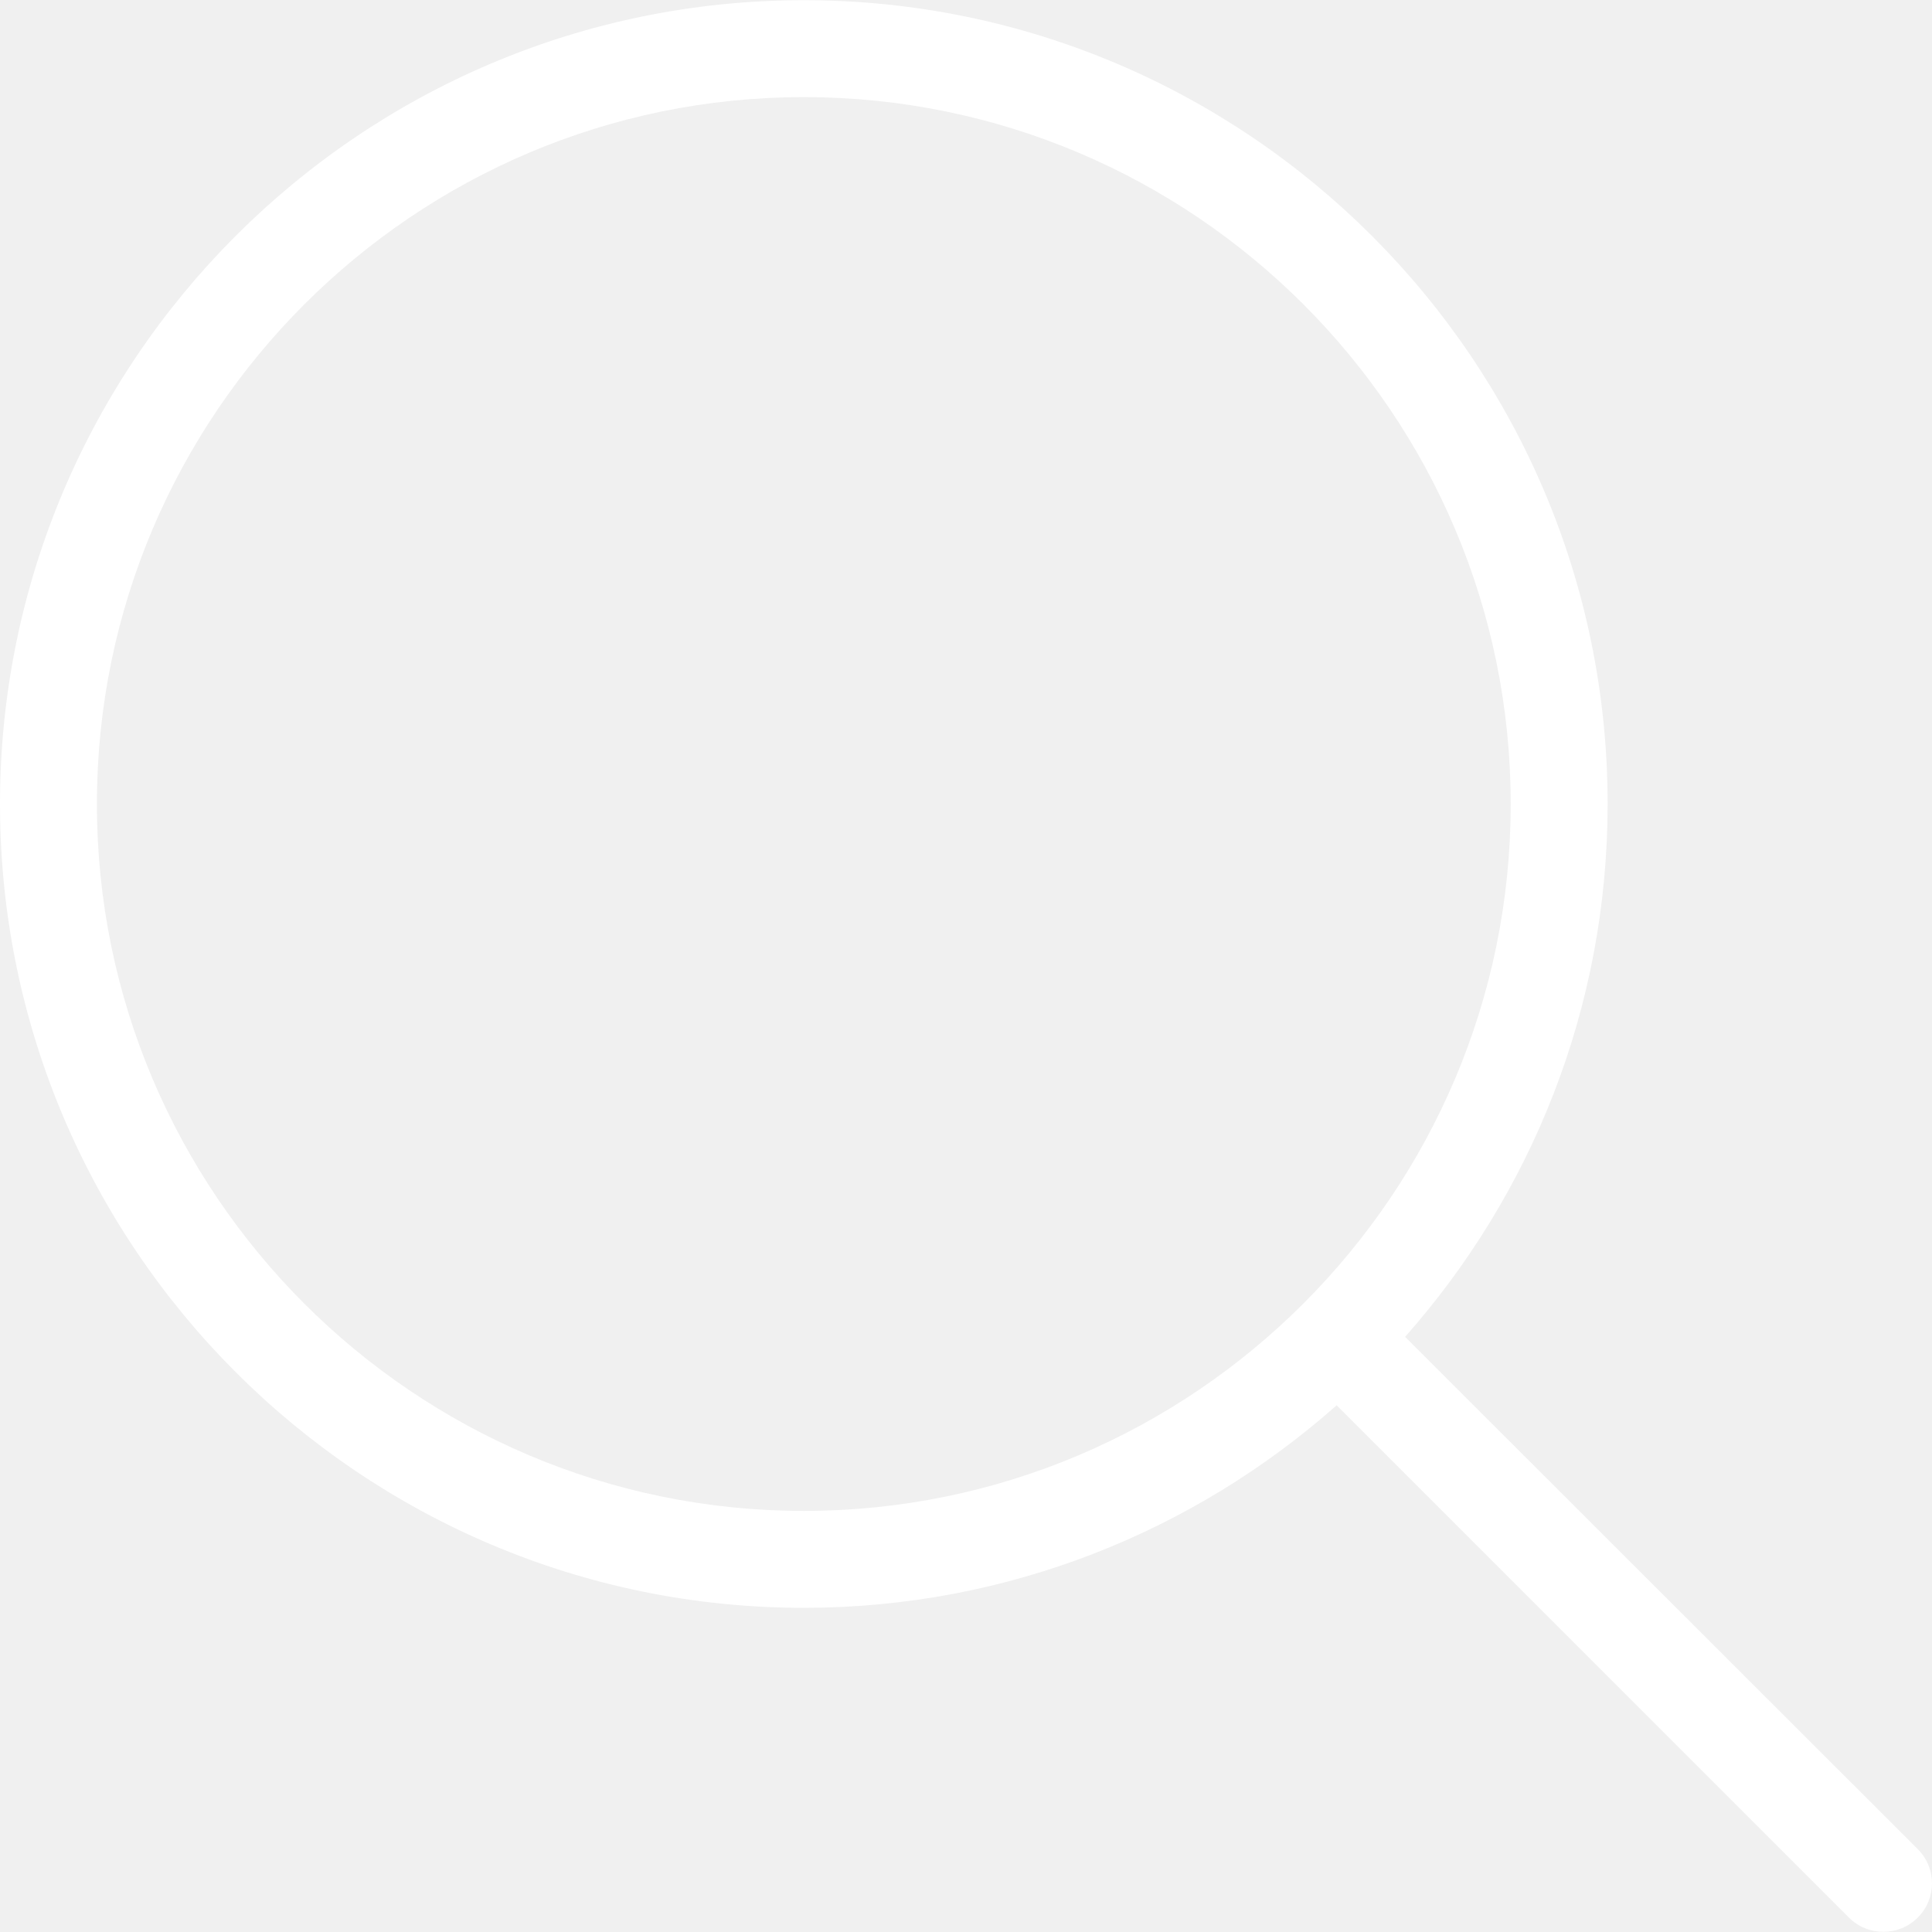
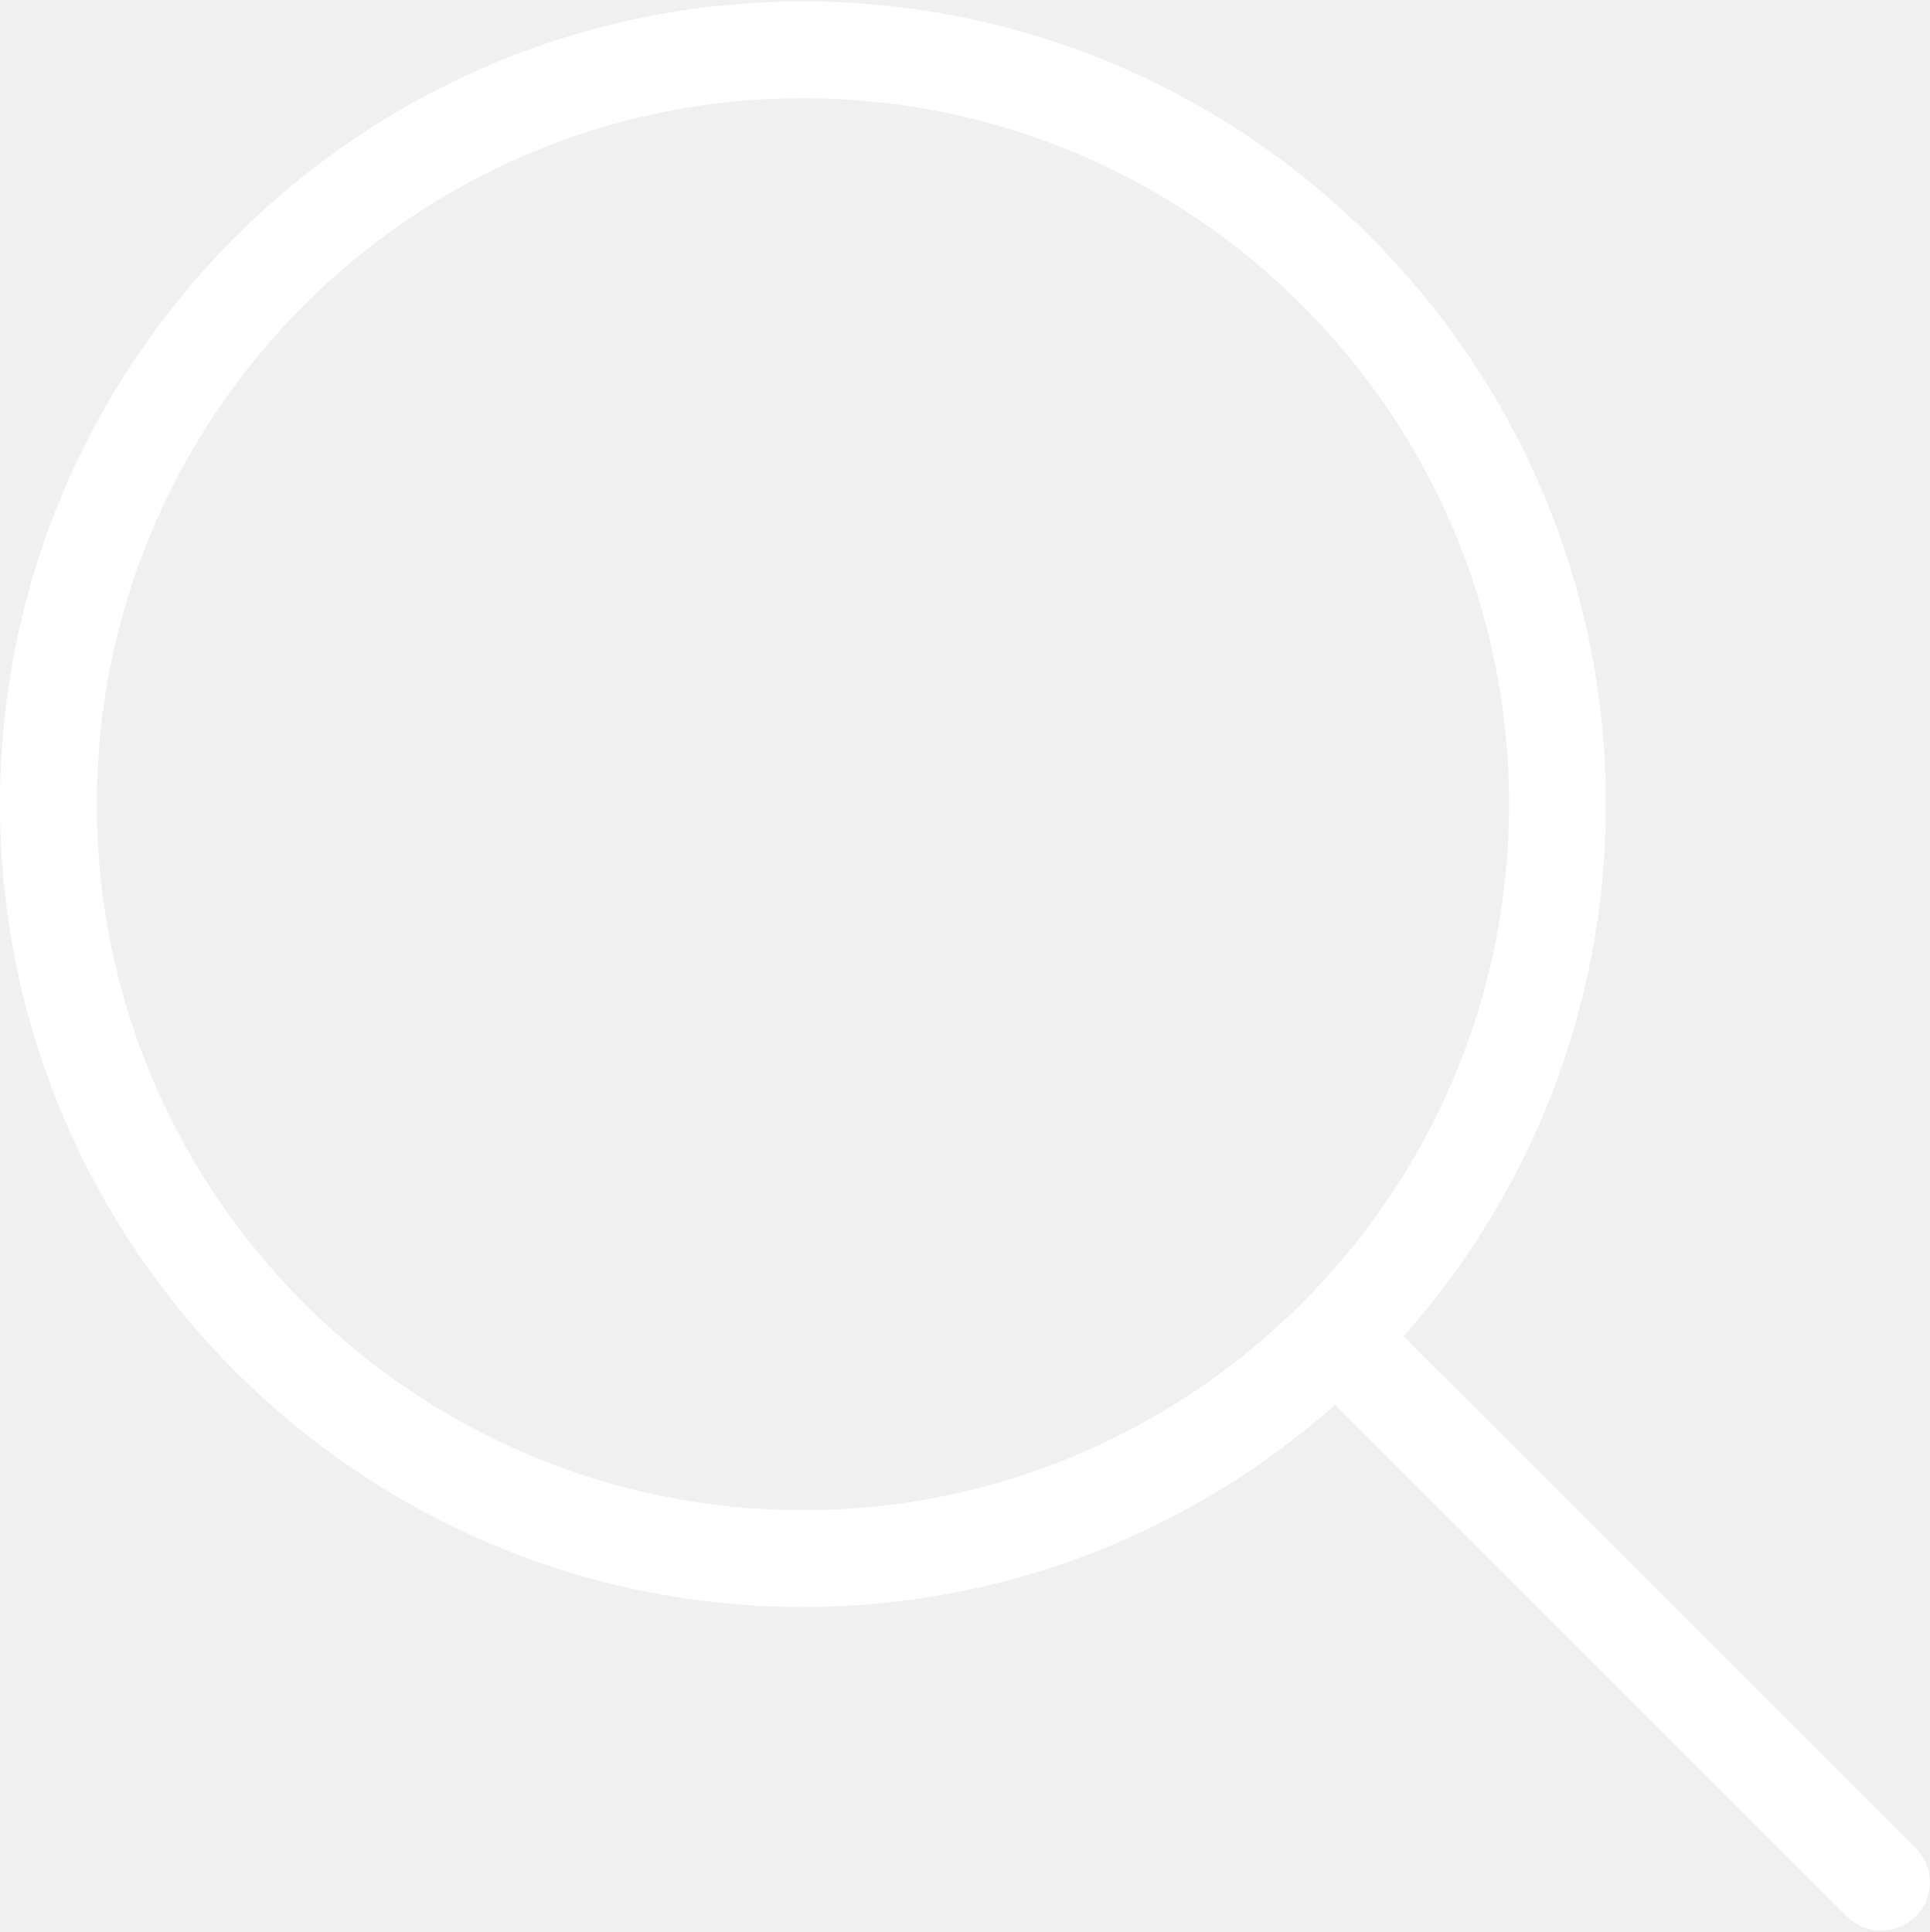
- <svg xmlns="http://www.w3.org/2000/svg" fill="#FFF" height="800px" width="800px" version="1.1" id="Capa_1" viewBox="0 0 488.4 488.4" xml:space="preserve">
+ <svg xmlns="http://www.w3.org/2000/svg" fill="#FFF" height="801px" width="800px" version="1.1" id="Capa_1" viewBox="0 0 488.4 488.4" xml:space="preserve">
  <g>
    <g>
      <path d="M0,203.25c0,112.1,91.2,203.2,203.2,203.2c51.6,0,98.8-19.4,134.7-51.2l129.5,129.5c2.4,2.4,5.5,3.6,8.7,3.6    s6.3-1.2,8.7-3.6c4.8-4.8,4.8-12.5,0-17.3l-129.6-129.5c31.8-35.9,51.2-83,51.2-134.7c0-112.1-91.2-203.2-203.2-203.2    S0,91.15,0,203.25z M381.9,203.25c0,98.5-80.2,178.7-178.7,178.7s-178.7-80.2-178.7-178.7s80.2-178.7,178.7-178.7    S381.9,104.65,381.9,203.25z" />
    </g>
  </g>
</svg>
